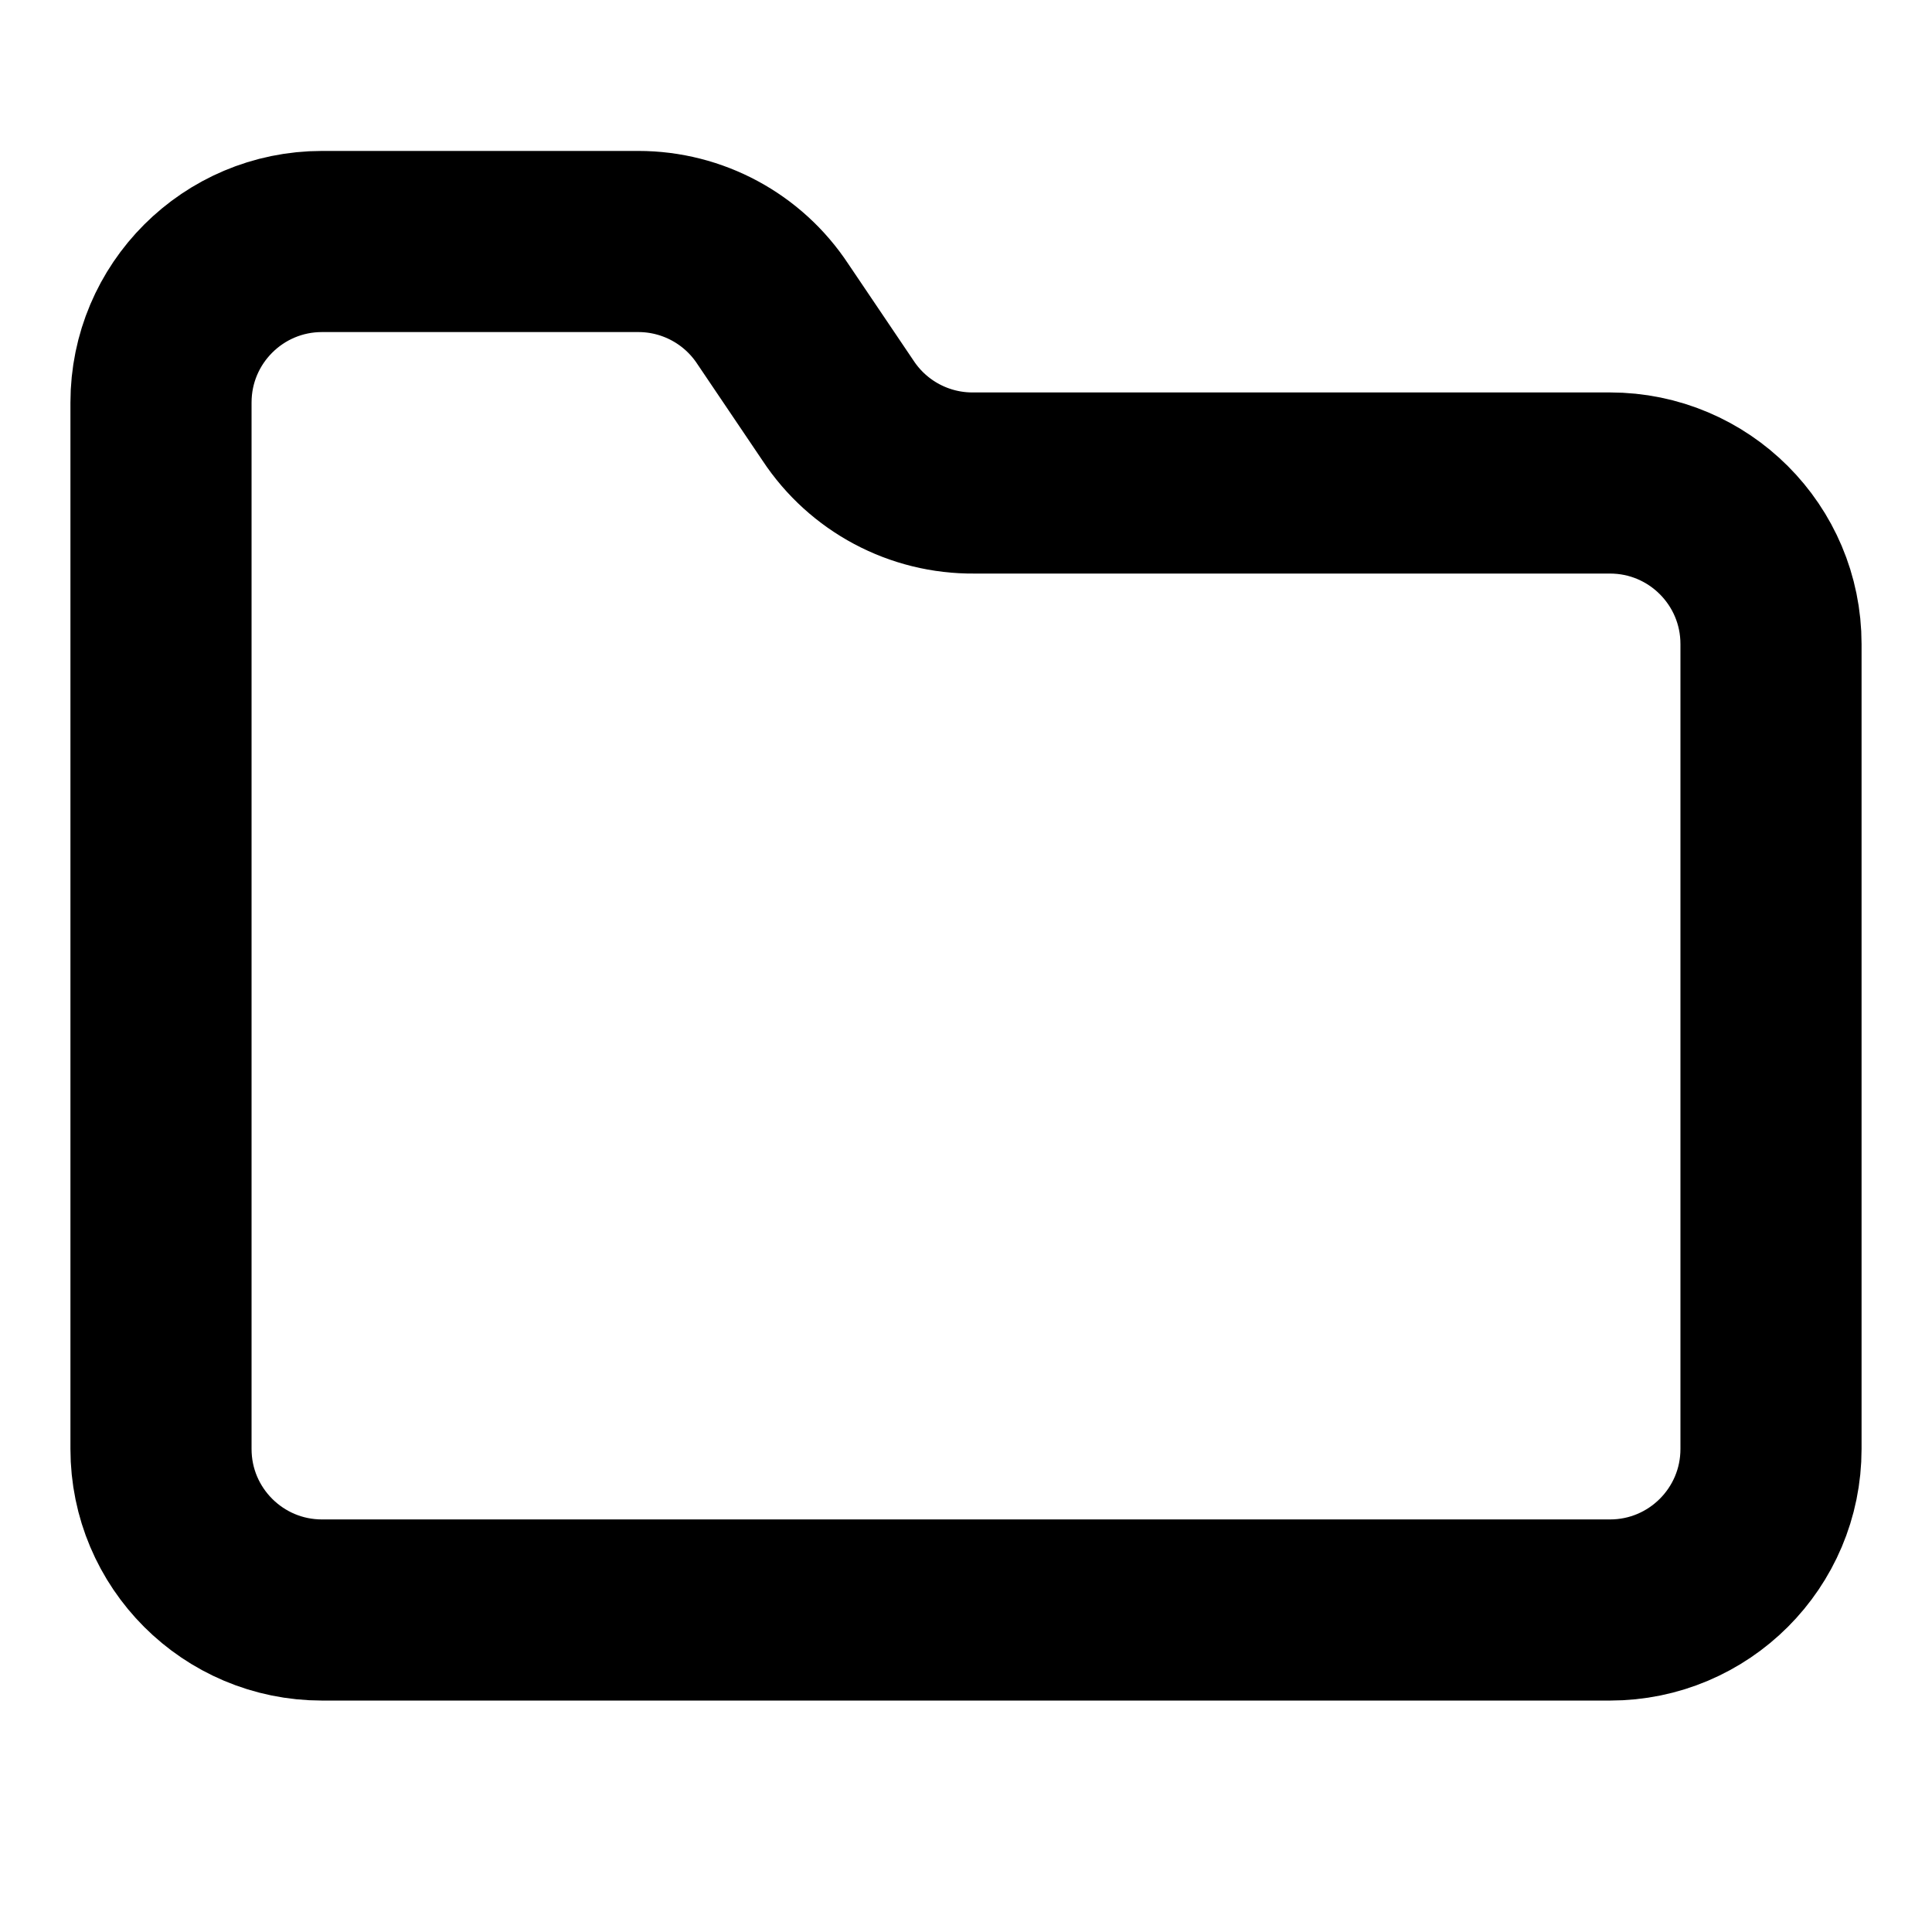
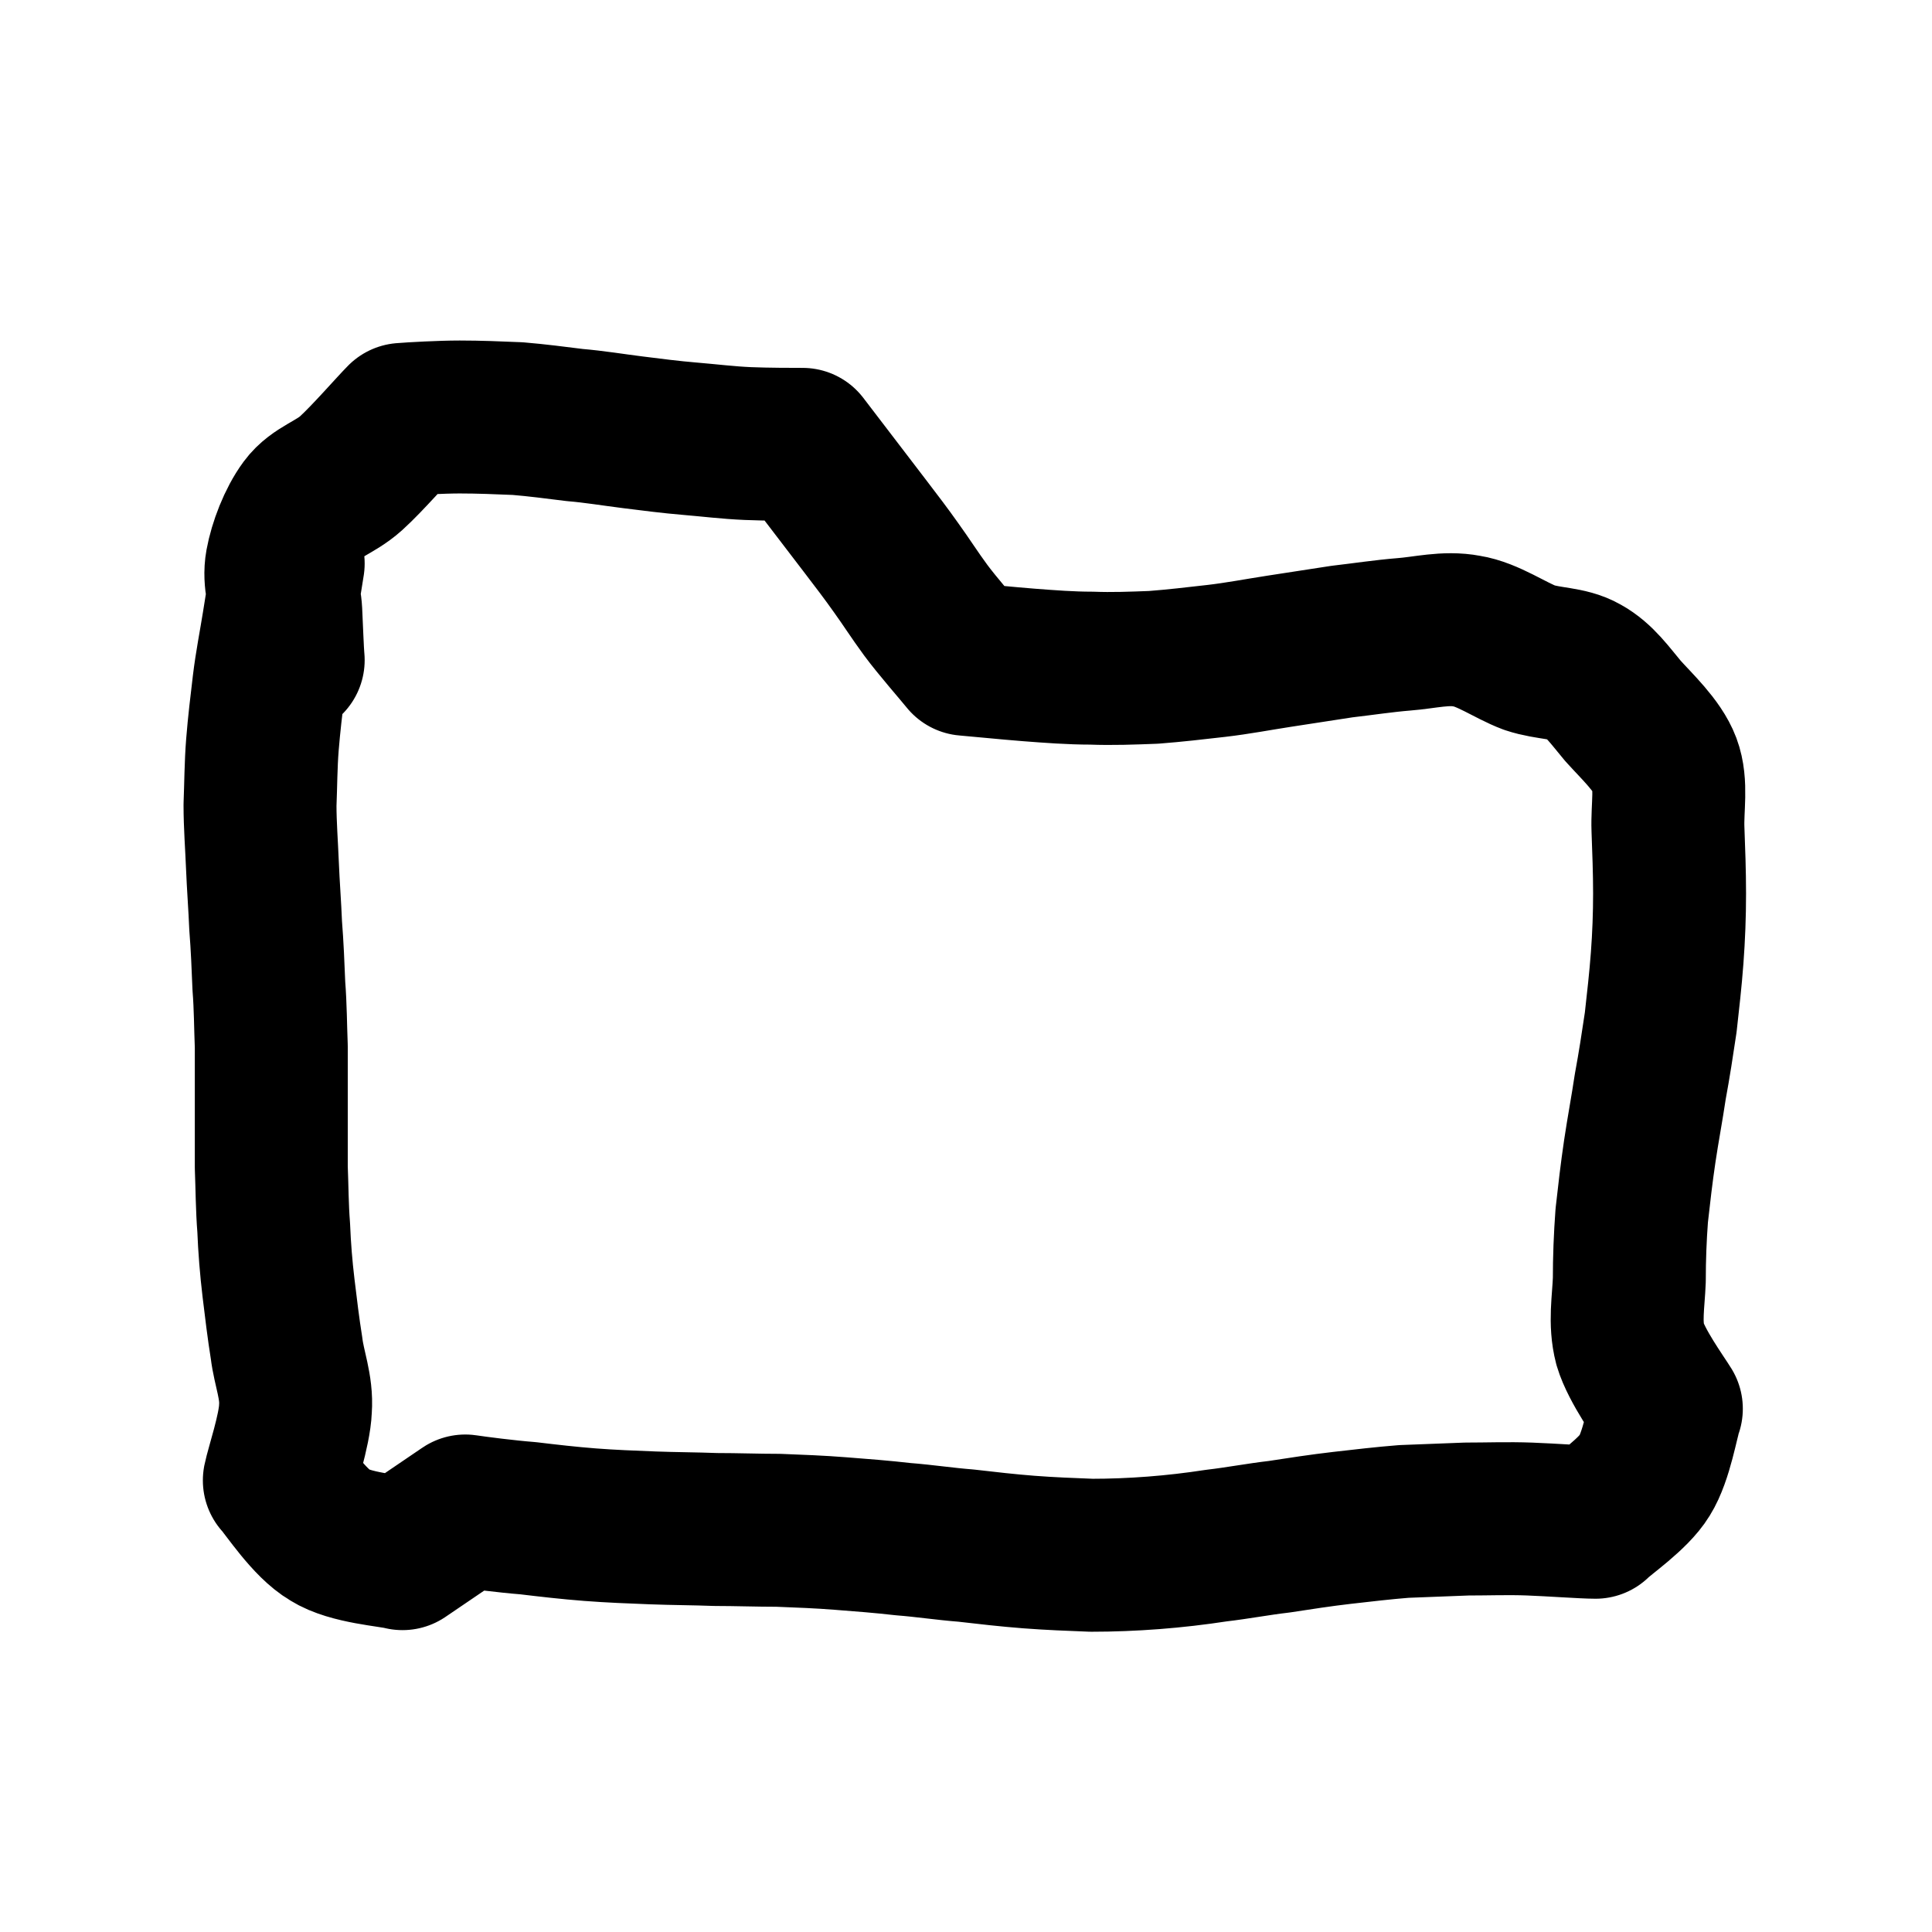
- <svg xmlns="http://www.w3.org/2000/svg" viewBox="0 0 24 24" fill="none" stroke="currentColor" stroke-width="2.25" stroke-linecap="round" stroke-linejoin="round">
-   <path d="M20 20a2 2 0 0 0 2-2V8a2 2 0 0 0-2-2h-7.9a2 2 0 0 1-1.69-.9L9.6 3.9A2 2 0 0 0 7.93 3H4a2 2 0 0 0-2 2v13a2 2 0 0 0 2 2Z" />
+ <svg xmlns="http://www.w3.org/2000/svg" width="24" height="24" viewBox="0 0 24 24">
+   <path d="M3.58 7C3.56 7.13 3.5 7.5 3.46 7.75C3.42 8 3.37 8.25 3.34 8.5C3.31 8.75 3.28 9 3.26 9.25C3.24 9.5 3.24 9.75 3.23 10C3.23 10.25 3.25 10.5 3.26 10.75C3.27 11 3.29 11.25 3.3 11.5C3.32 11.75 3.33 12 3.34 12.25C3.36 12.5 3.36 12.75 3.37 13C3.37 13.25 3.37 13.5 3.37 13.75C3.37 14 3.37 14.25 3.37 14.5C3.38 14.75 3.38 15 3.4 15.25C3.41 15.5 3.43 15.75 3.46 16C3.49 16.25 3.52 16.5 3.56 16.75C3.59 17 3.69 17.23 3.67 17.5C3.66 17.77 3.5 18.24 3.47 18.39C3.57 18.5 3.84 18.92 4.1 19.07C4.35 19.23 4.85 19.26 5 19.3C5.13 19.21 5.65 18.86 5.78 18.77C5.91 18.79 6.3 18.84 6.56 18.86C6.81 18.89 7.07 18.92 7.33 18.94C7.59 18.96 7.85 18.97 8.11 18.98C8.37 18.99 8.63 18.99 8.89 19C9.15 19 9.41 19.01 9.67 19.01C9.93 19.02 10.19 19.03 10.44 19.05C10.7 19.07 10.96 19.09 11.22 19.12C11.48 19.14 11.74 19.18 12 19.2C12.26 19.23 12.52 19.26 12.78 19.28C13.04 19.3 13.3 19.31 13.56 19.32C13.81 19.32 14.07 19.31 14.33 19.29C14.59 19.27 14.85 19.24 15.11 19.2C15.37 19.17 15.63 19.12 15.89 19.09C16.15 19.05 16.41 19.01 16.67 18.98C16.93 18.95 17.19 18.92 17.44 18.9C17.7 18.89 17.96 18.88 18.22 18.87C18.48 18.87 18.73 18.86 19 18.87C19.27 18.88 19.68 18.91 19.82 18.91C19.92 18.81 20.29 18.56 20.43 18.33C20.58 18.09 20.65 17.64 20.7 17.5C20.62 17.37 20.33 16.97 20.25 16.7C20.18 16.43 20.23 16.17 20.24 15.9C20.24 15.63 20.25 15.37 20.27 15.1C20.3 14.83 20.33 14.57 20.37 14.3C20.41 14.03 20.46 13.77 20.5 13.5C20.55 13.23 20.59 12.97 20.63 12.7C20.66 12.43 20.69 12.17 20.71 11.9C20.73 11.63 20.74 11.37 20.74 11.1C20.74 10.83 20.73 10.57 20.72 10.3C20.71 10.03 20.77 9.74 20.68 9.5C20.59 9.26 20.33 9.02 20.16 8.83C20 8.64 19.87 8.45 19.67 8.34C19.48 8.23 19.24 8.25 19 8.17C18.76 8.08 18.48 7.88 18.22 7.84C17.96 7.79 17.7 7.86 17.44 7.88C17.19 7.9 16.93 7.94 16.67 7.97C16.41 8.01 16.15 8.05 15.89 8.09C15.63 8.13 15.37 8.18 15.11 8.21C14.85 8.24 14.59 8.27 14.33 8.29C14.07 8.3 13.81 8.31 13.56 8.3C13.3 8.3 13.04 8.28 12.78 8.26C12.52 8.24 12.13 8.2 12 8.19C11.92 8.09 11.64 7.77 11.5 7.58C11.36 7.39 11.26 7.23 11.13 7.05C11.01 6.88 10.88 6.71 10.75 6.54C10.62 6.37 10.49 6.2 10.36 6.03C10.23 5.86 10.04 5.61 9.97 5.52C9.86 5.52 9.52 5.52 9.29 5.51C9.05 5.5 8.81 5.47 8.57 5.45C8.33 5.43 8.1 5.4 7.86 5.37C7.62 5.34 7.38 5.3 7.14 5.28C6.9 5.25 6.67 5.22 6.43 5.2C6.19 5.19 5.95 5.18 5.71 5.18C5.48 5.18 5.12 5.2 5 5.21C4.89 5.32 4.56 5.7 4.36 5.88C4.16 6.06 3.93 6.11 3.79 6.3C3.65 6.49 3.54 6.78 3.5 7C3.46 7.22 3.54 7.4 3.55 7.6C3.56 7.8 3.57 8.1 3.58 8.2" fill="none" stroke="currentColor" stroke-width="1.9" stroke-linecap="round" stroke-linejoin="round" />
</svg>
